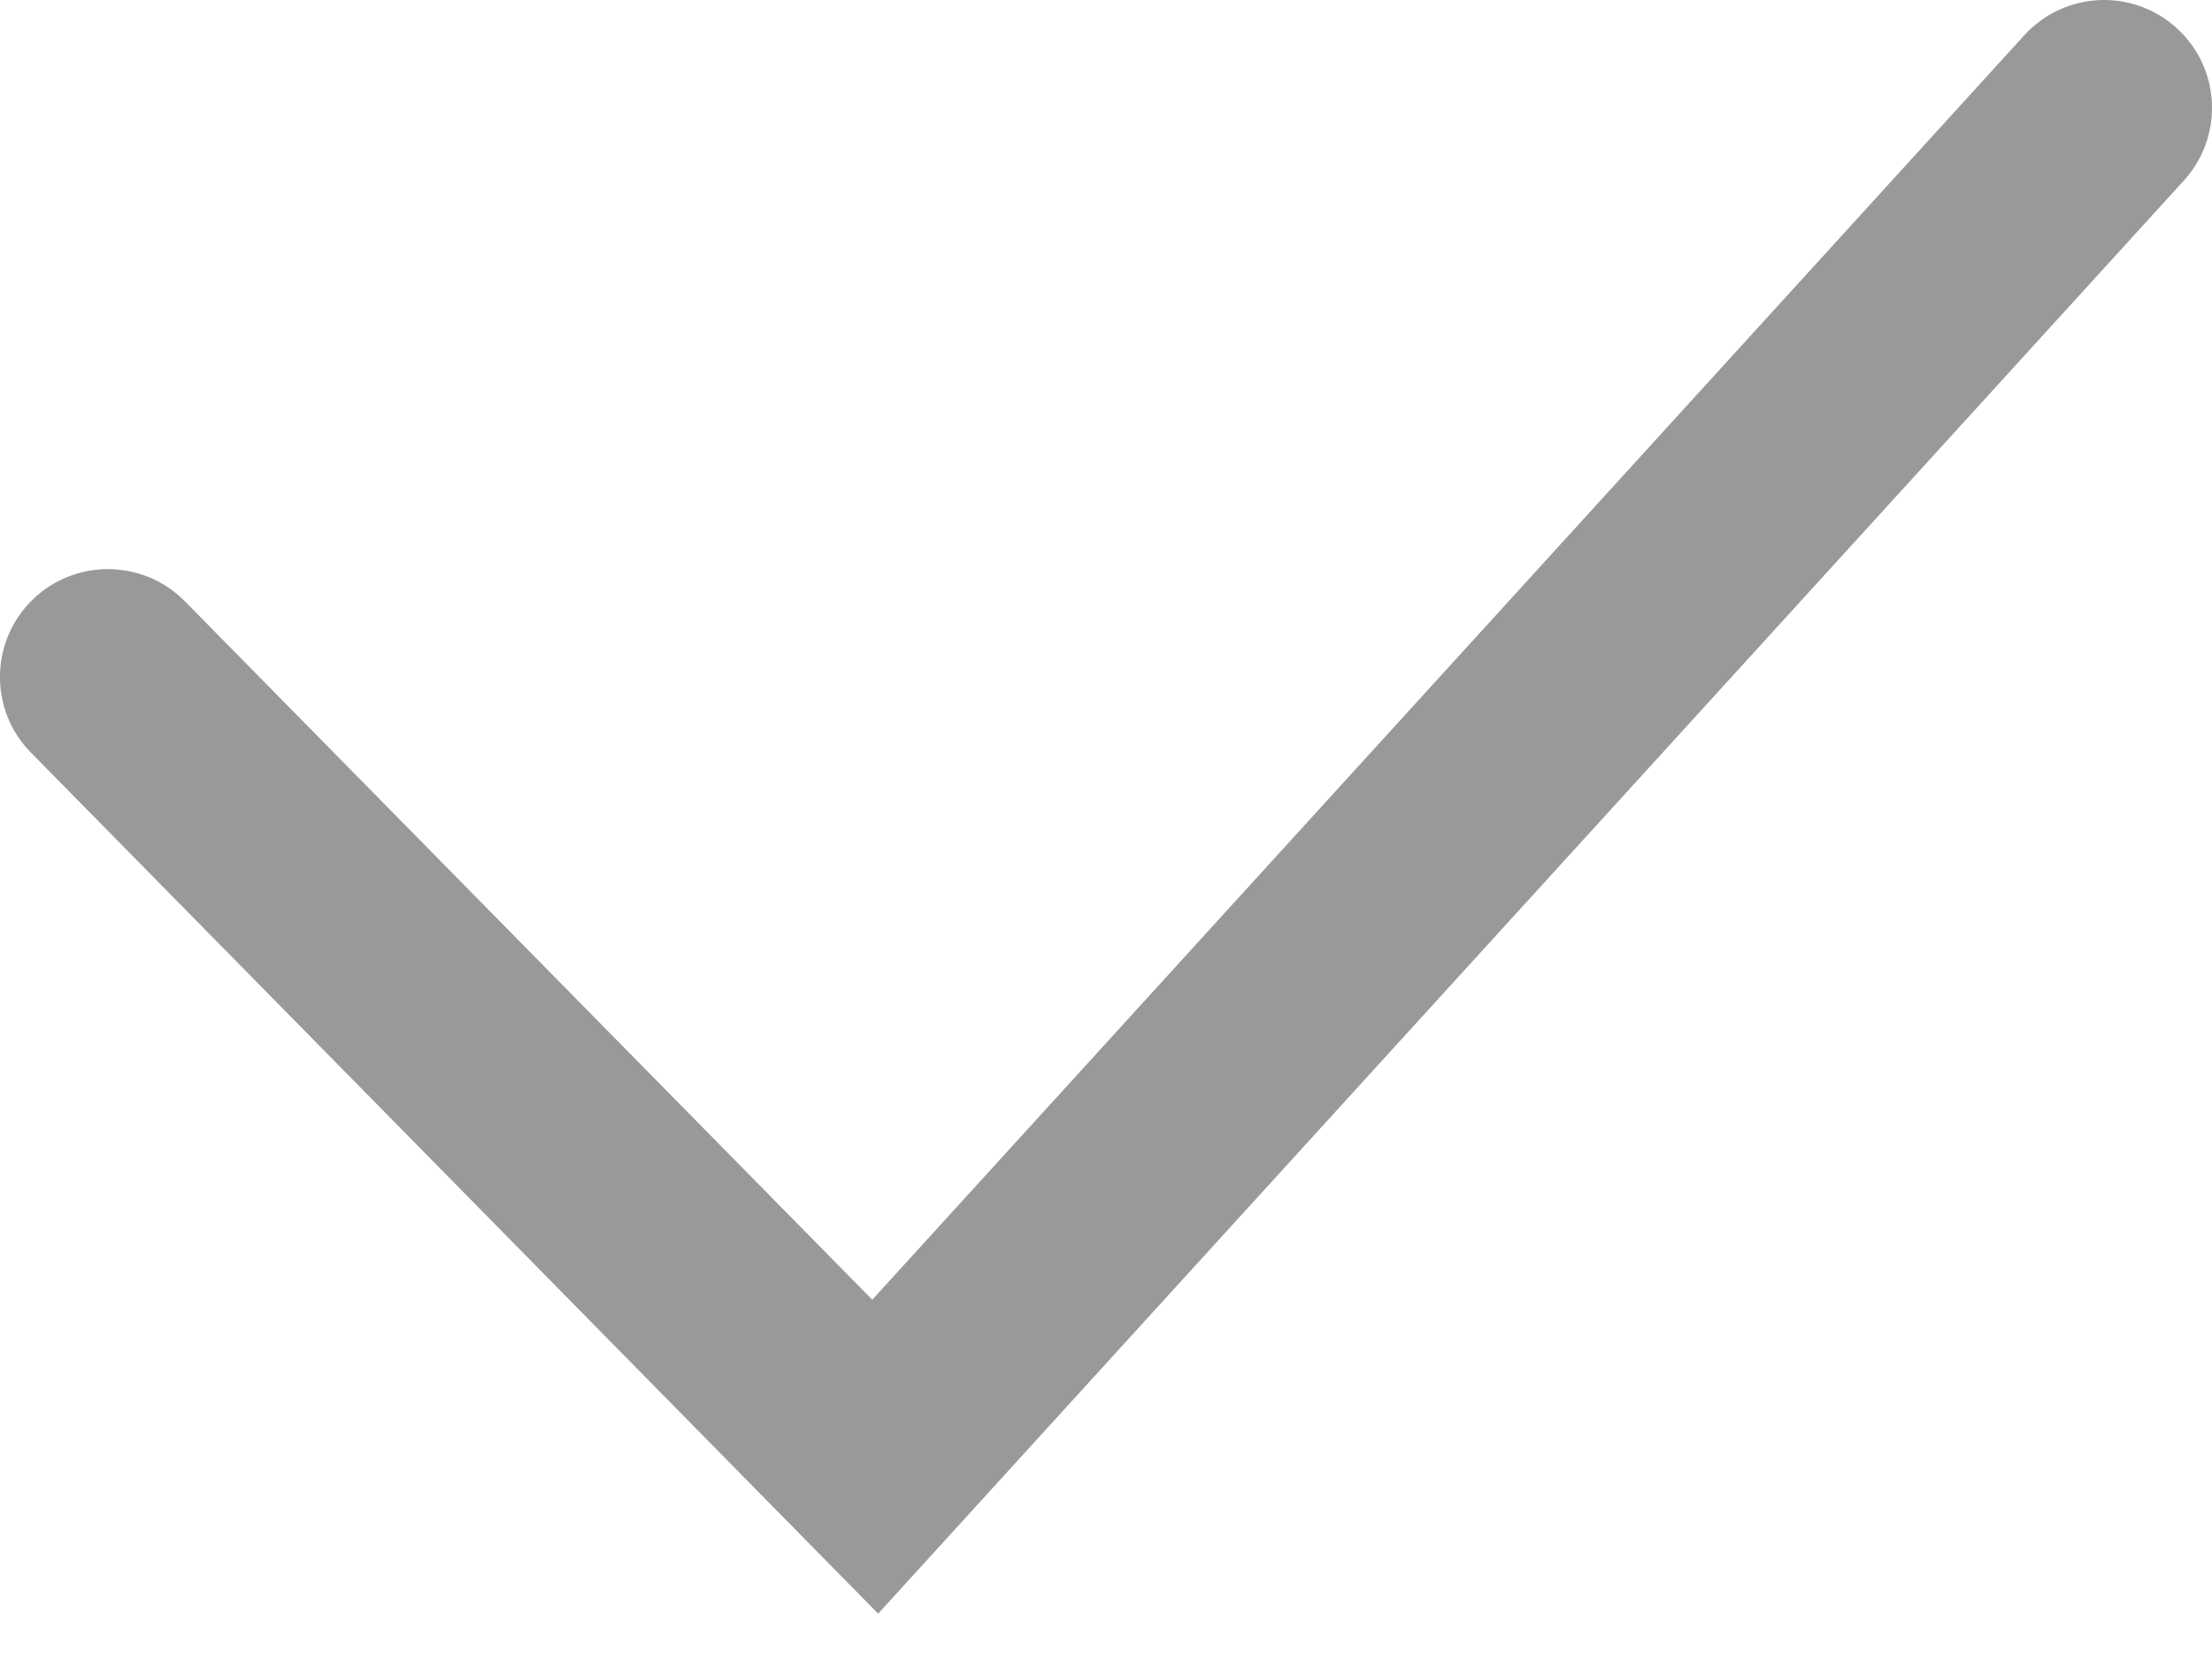
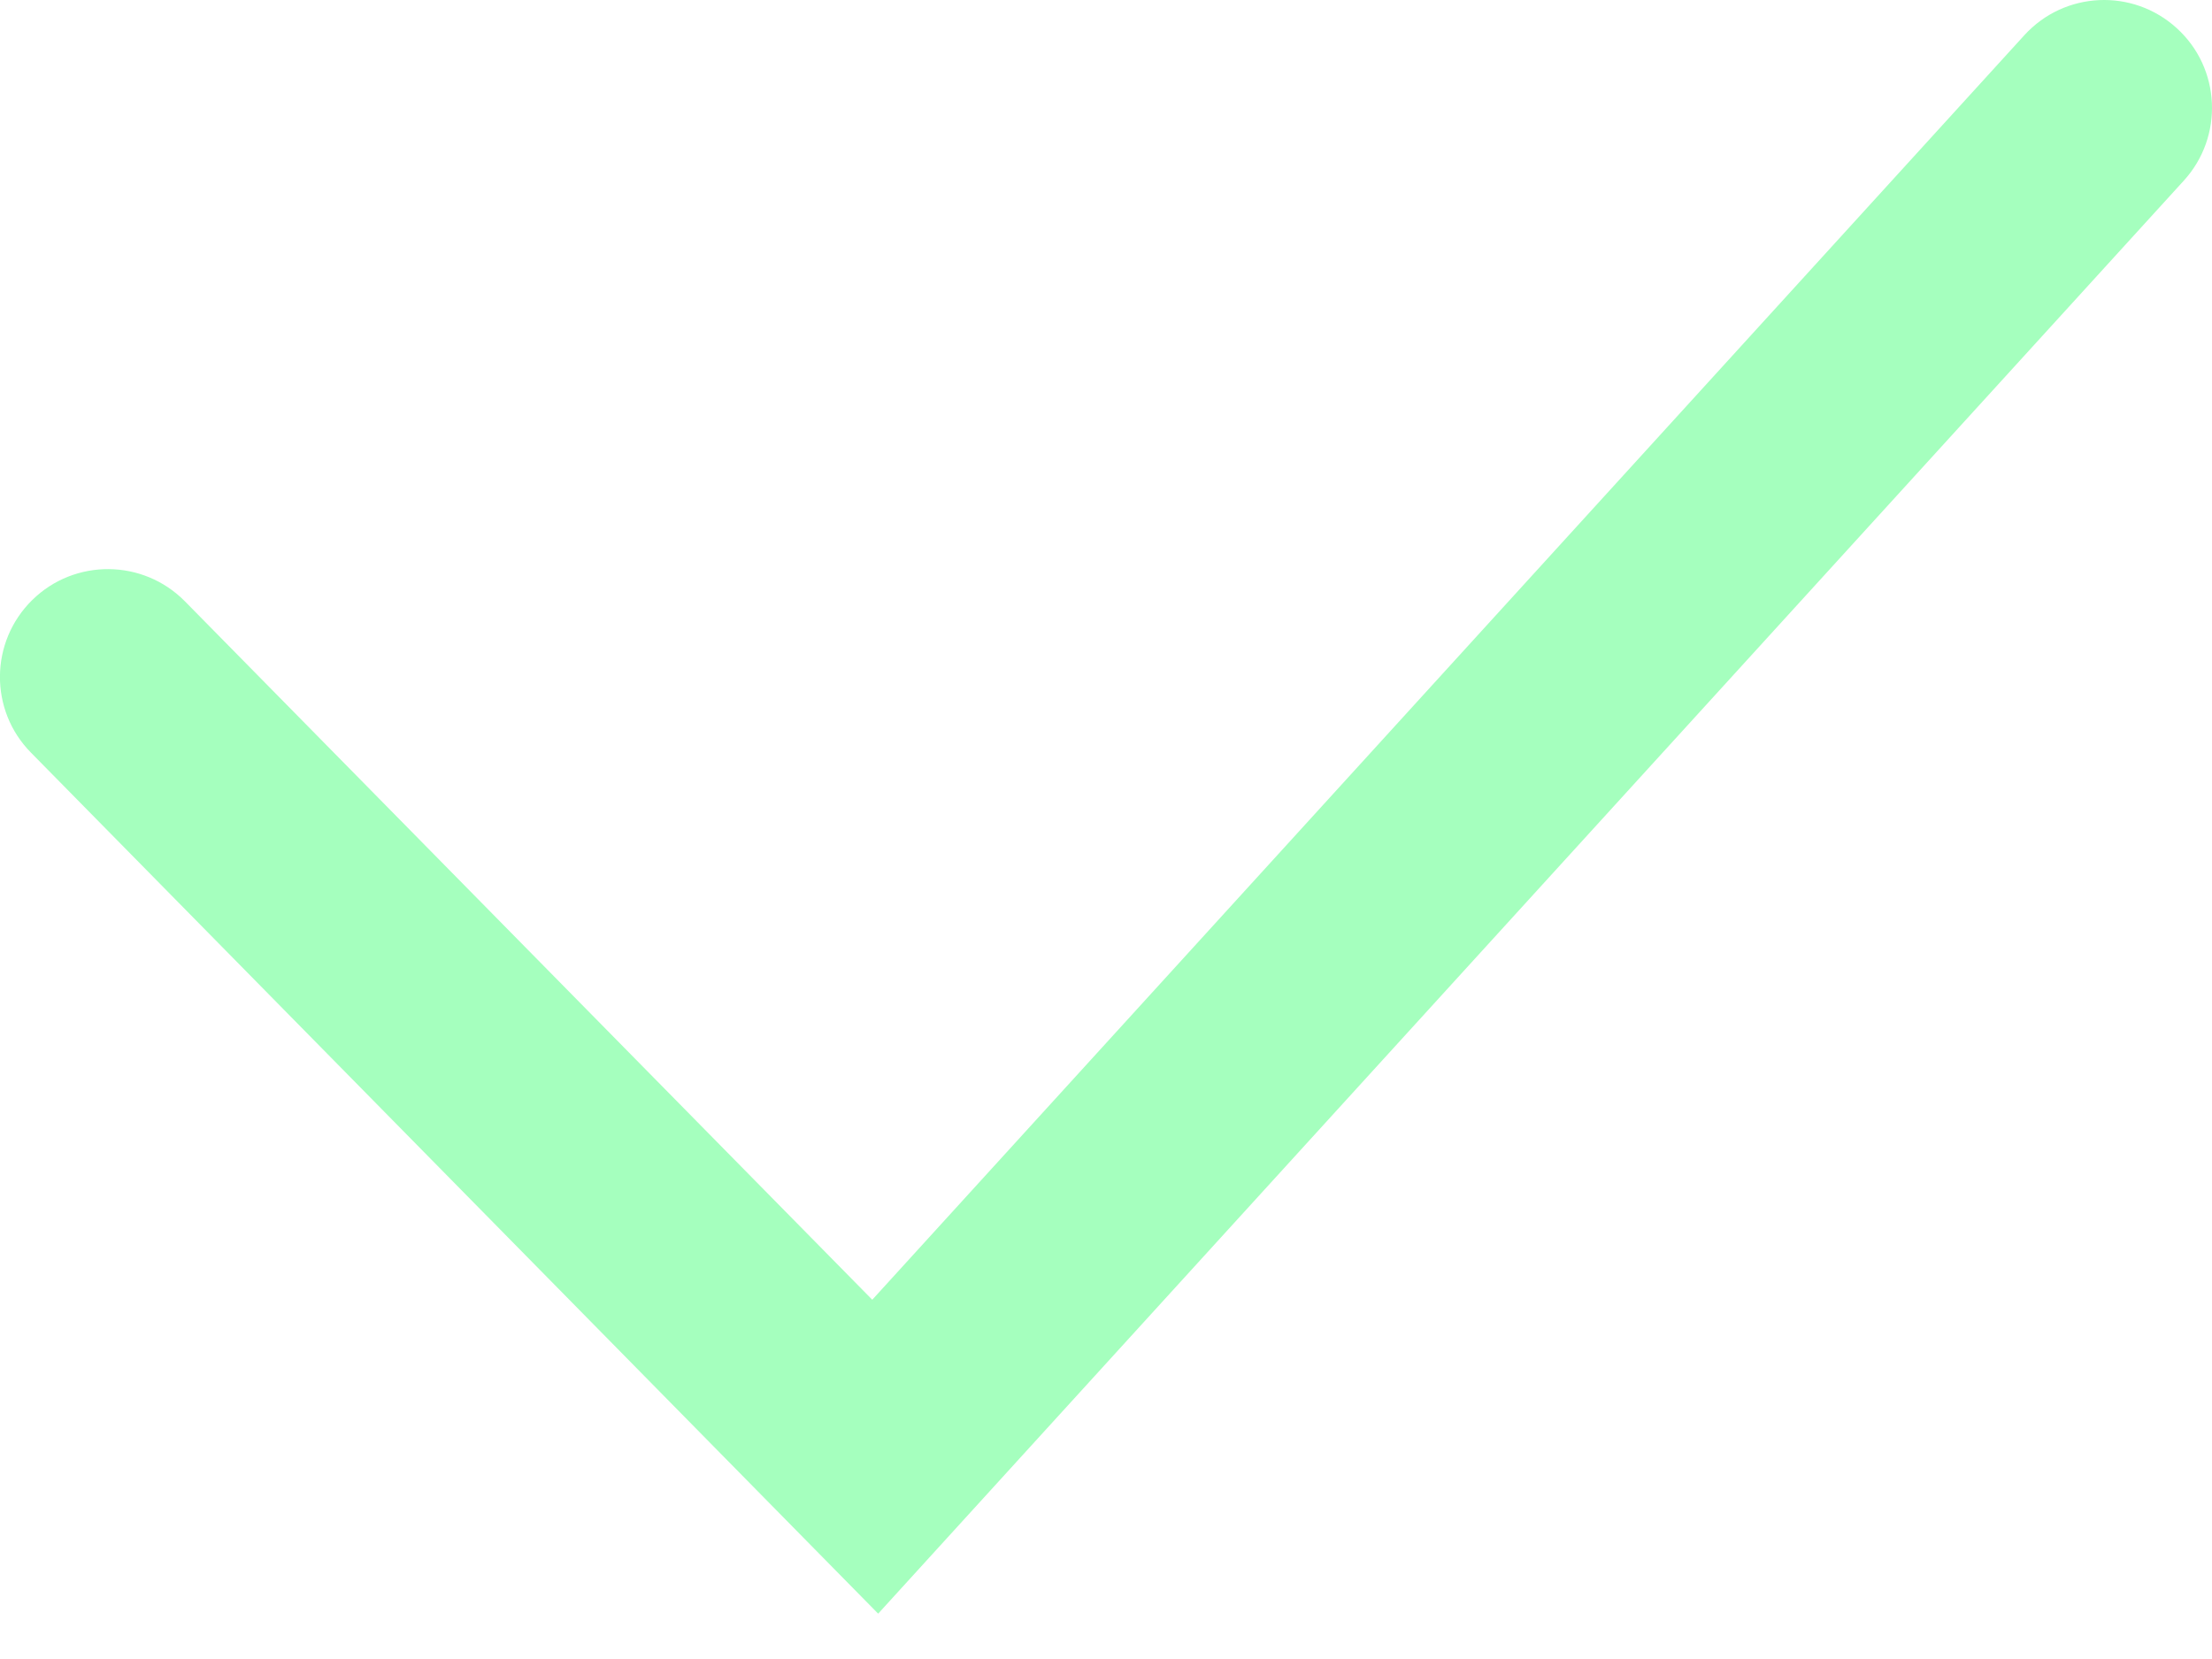
<svg xmlns="http://www.w3.org/2000/svg" width="12" height="9" viewBox="0 0 12 9" fill="none">
-   <path fill-rule="evenodd" clip-rule="evenodd" d="M11.809 0.153C12.048 0.37 12.065 0.741 11.847 0.98L4.764 8.754L0.168 4.083C-0.059 3.853 -0.056 3.482 0.175 3.255C0.405 3.029 0.776 3.032 1.003 3.262L4.732 7.051L10.982 0.191C11.2 -0.048 11.57 -0.065 11.809 0.153Z" fill="rgba(0,0,0,0.4)" />
+   <path fill-rule="evenodd" clip-rule="evenodd" d="M11.809 0.153C12.048 0.37 12.065 0.741 11.847 0.98L4.764 8.754L0.168 4.083C-0.059 3.853 -0.056 3.482 0.175 3.255C0.405 3.029 0.776 3.032 1.003 3.262L4.732 7.051L10.982 0.191C11.2 -0.048 11.57 -0.065 11.809 0.153Z" fill="#A5FFBE" />
</svg>
